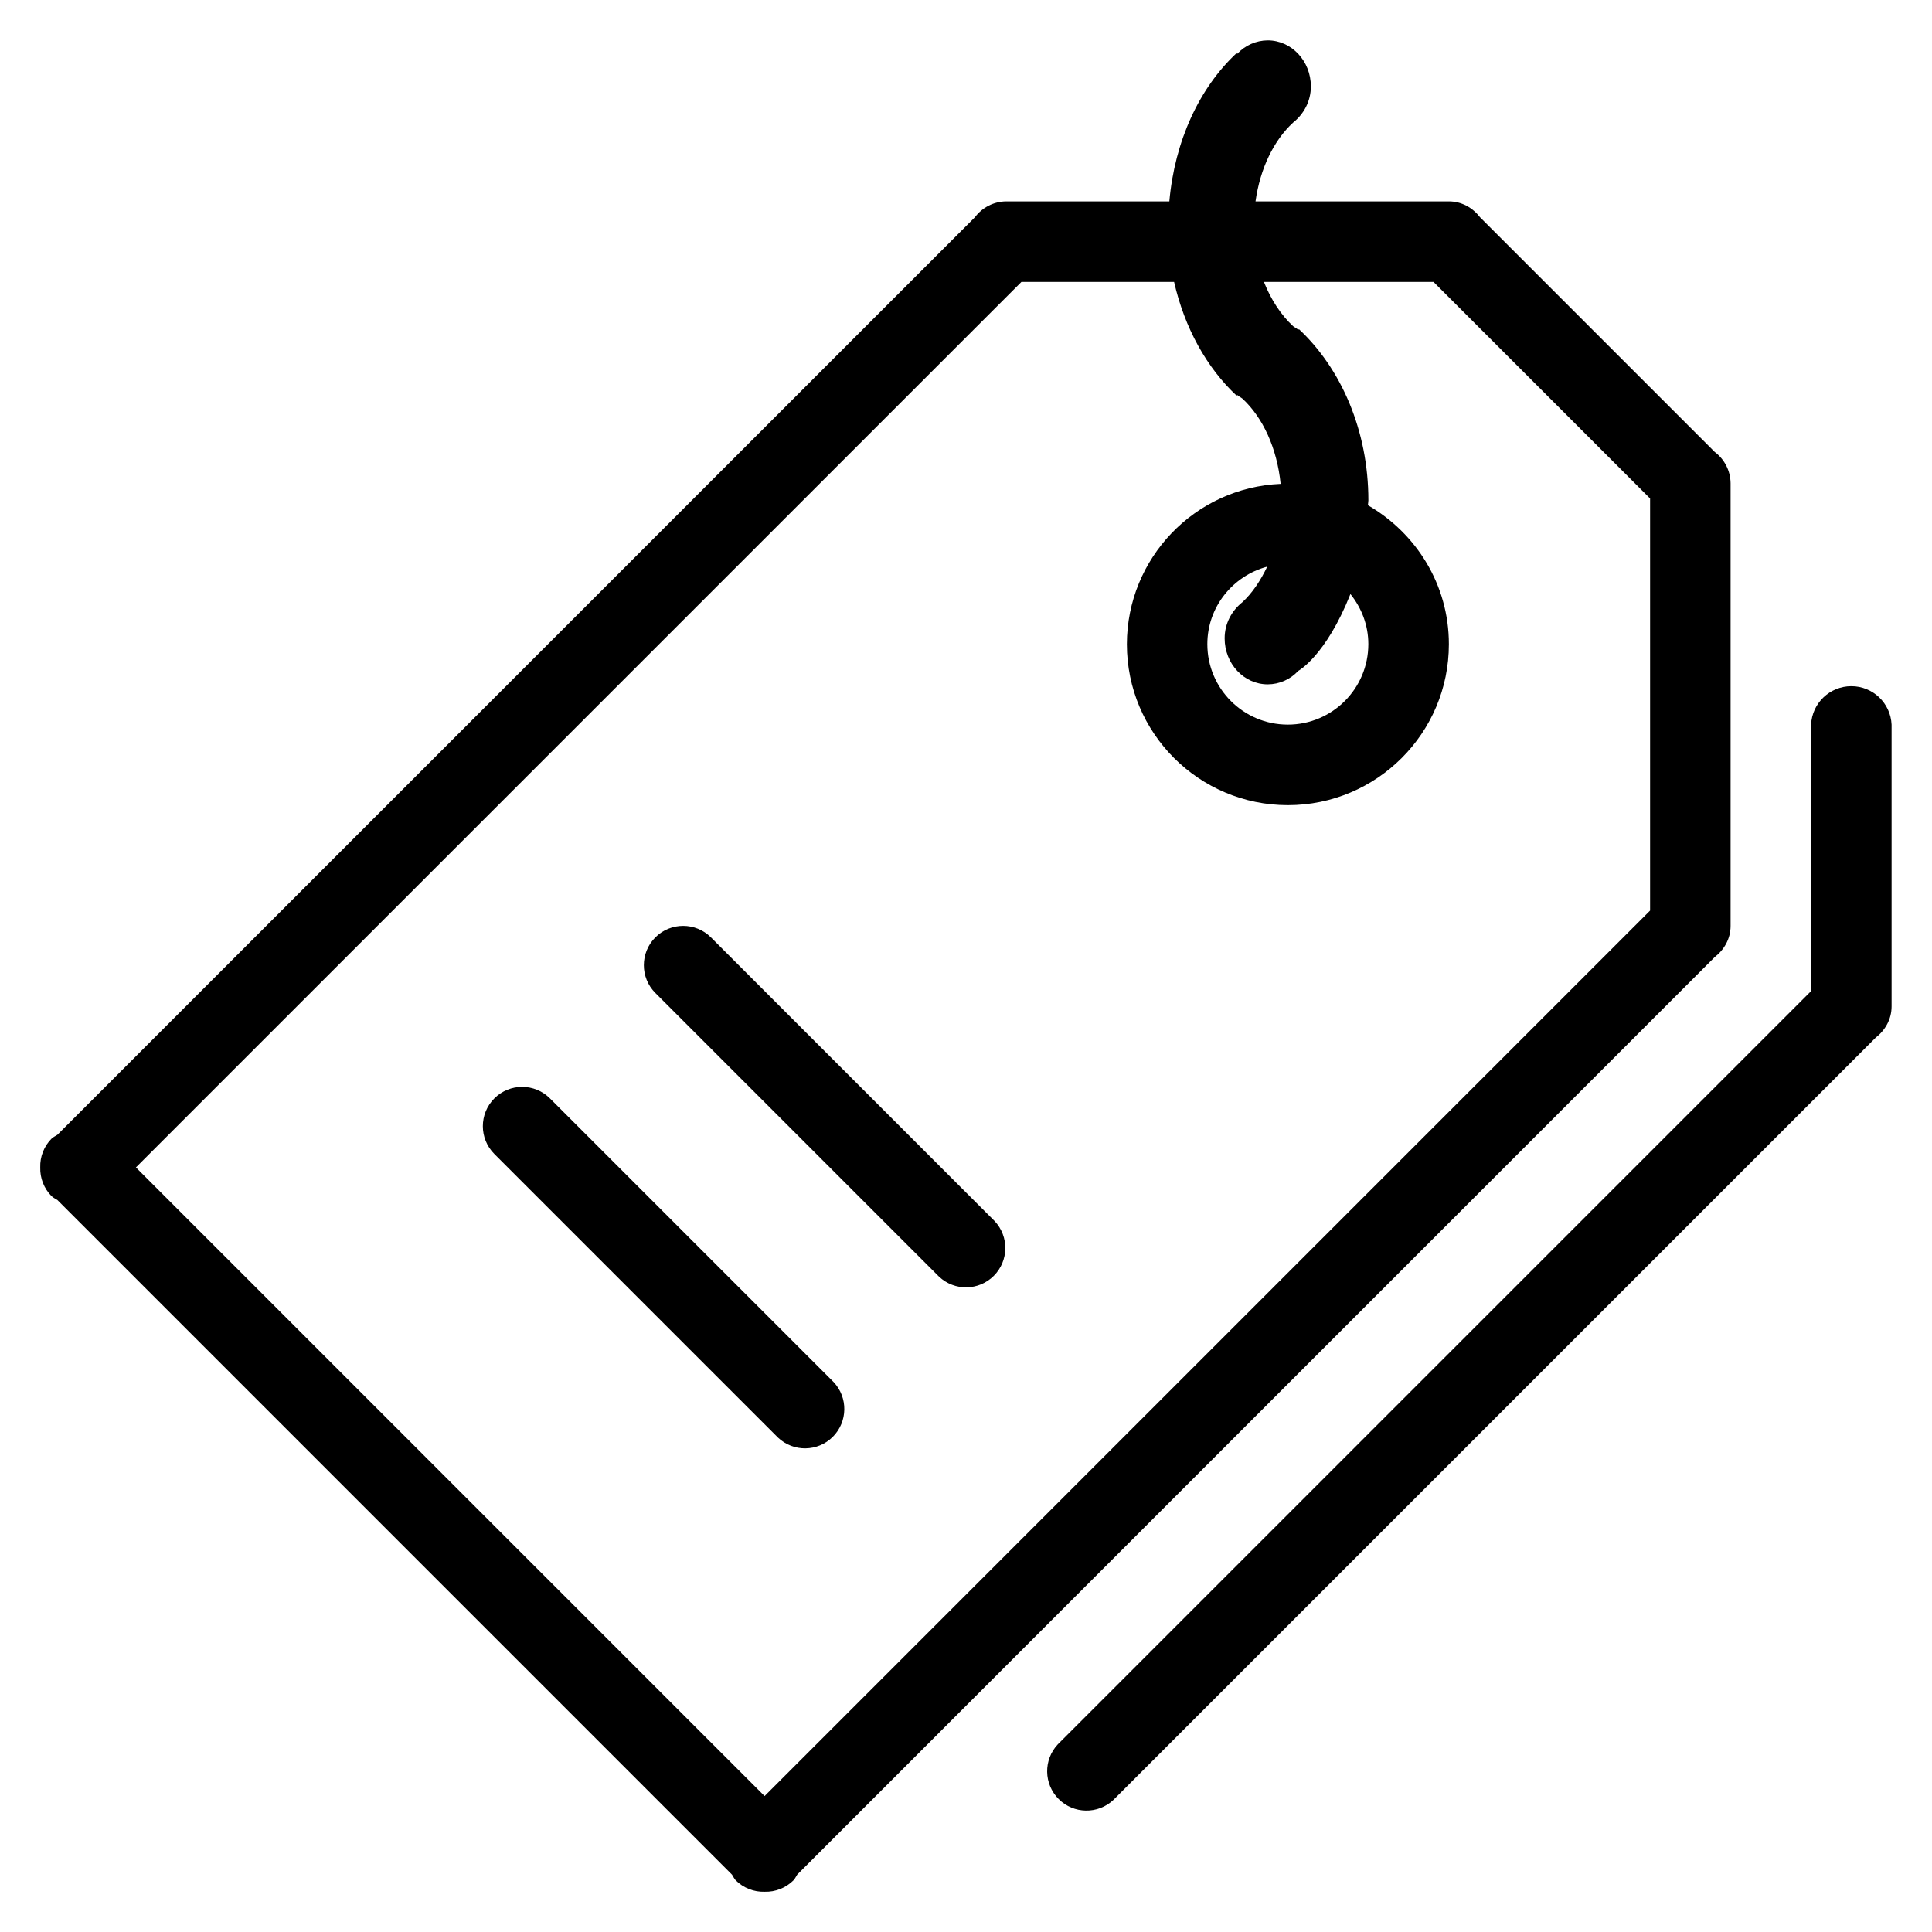
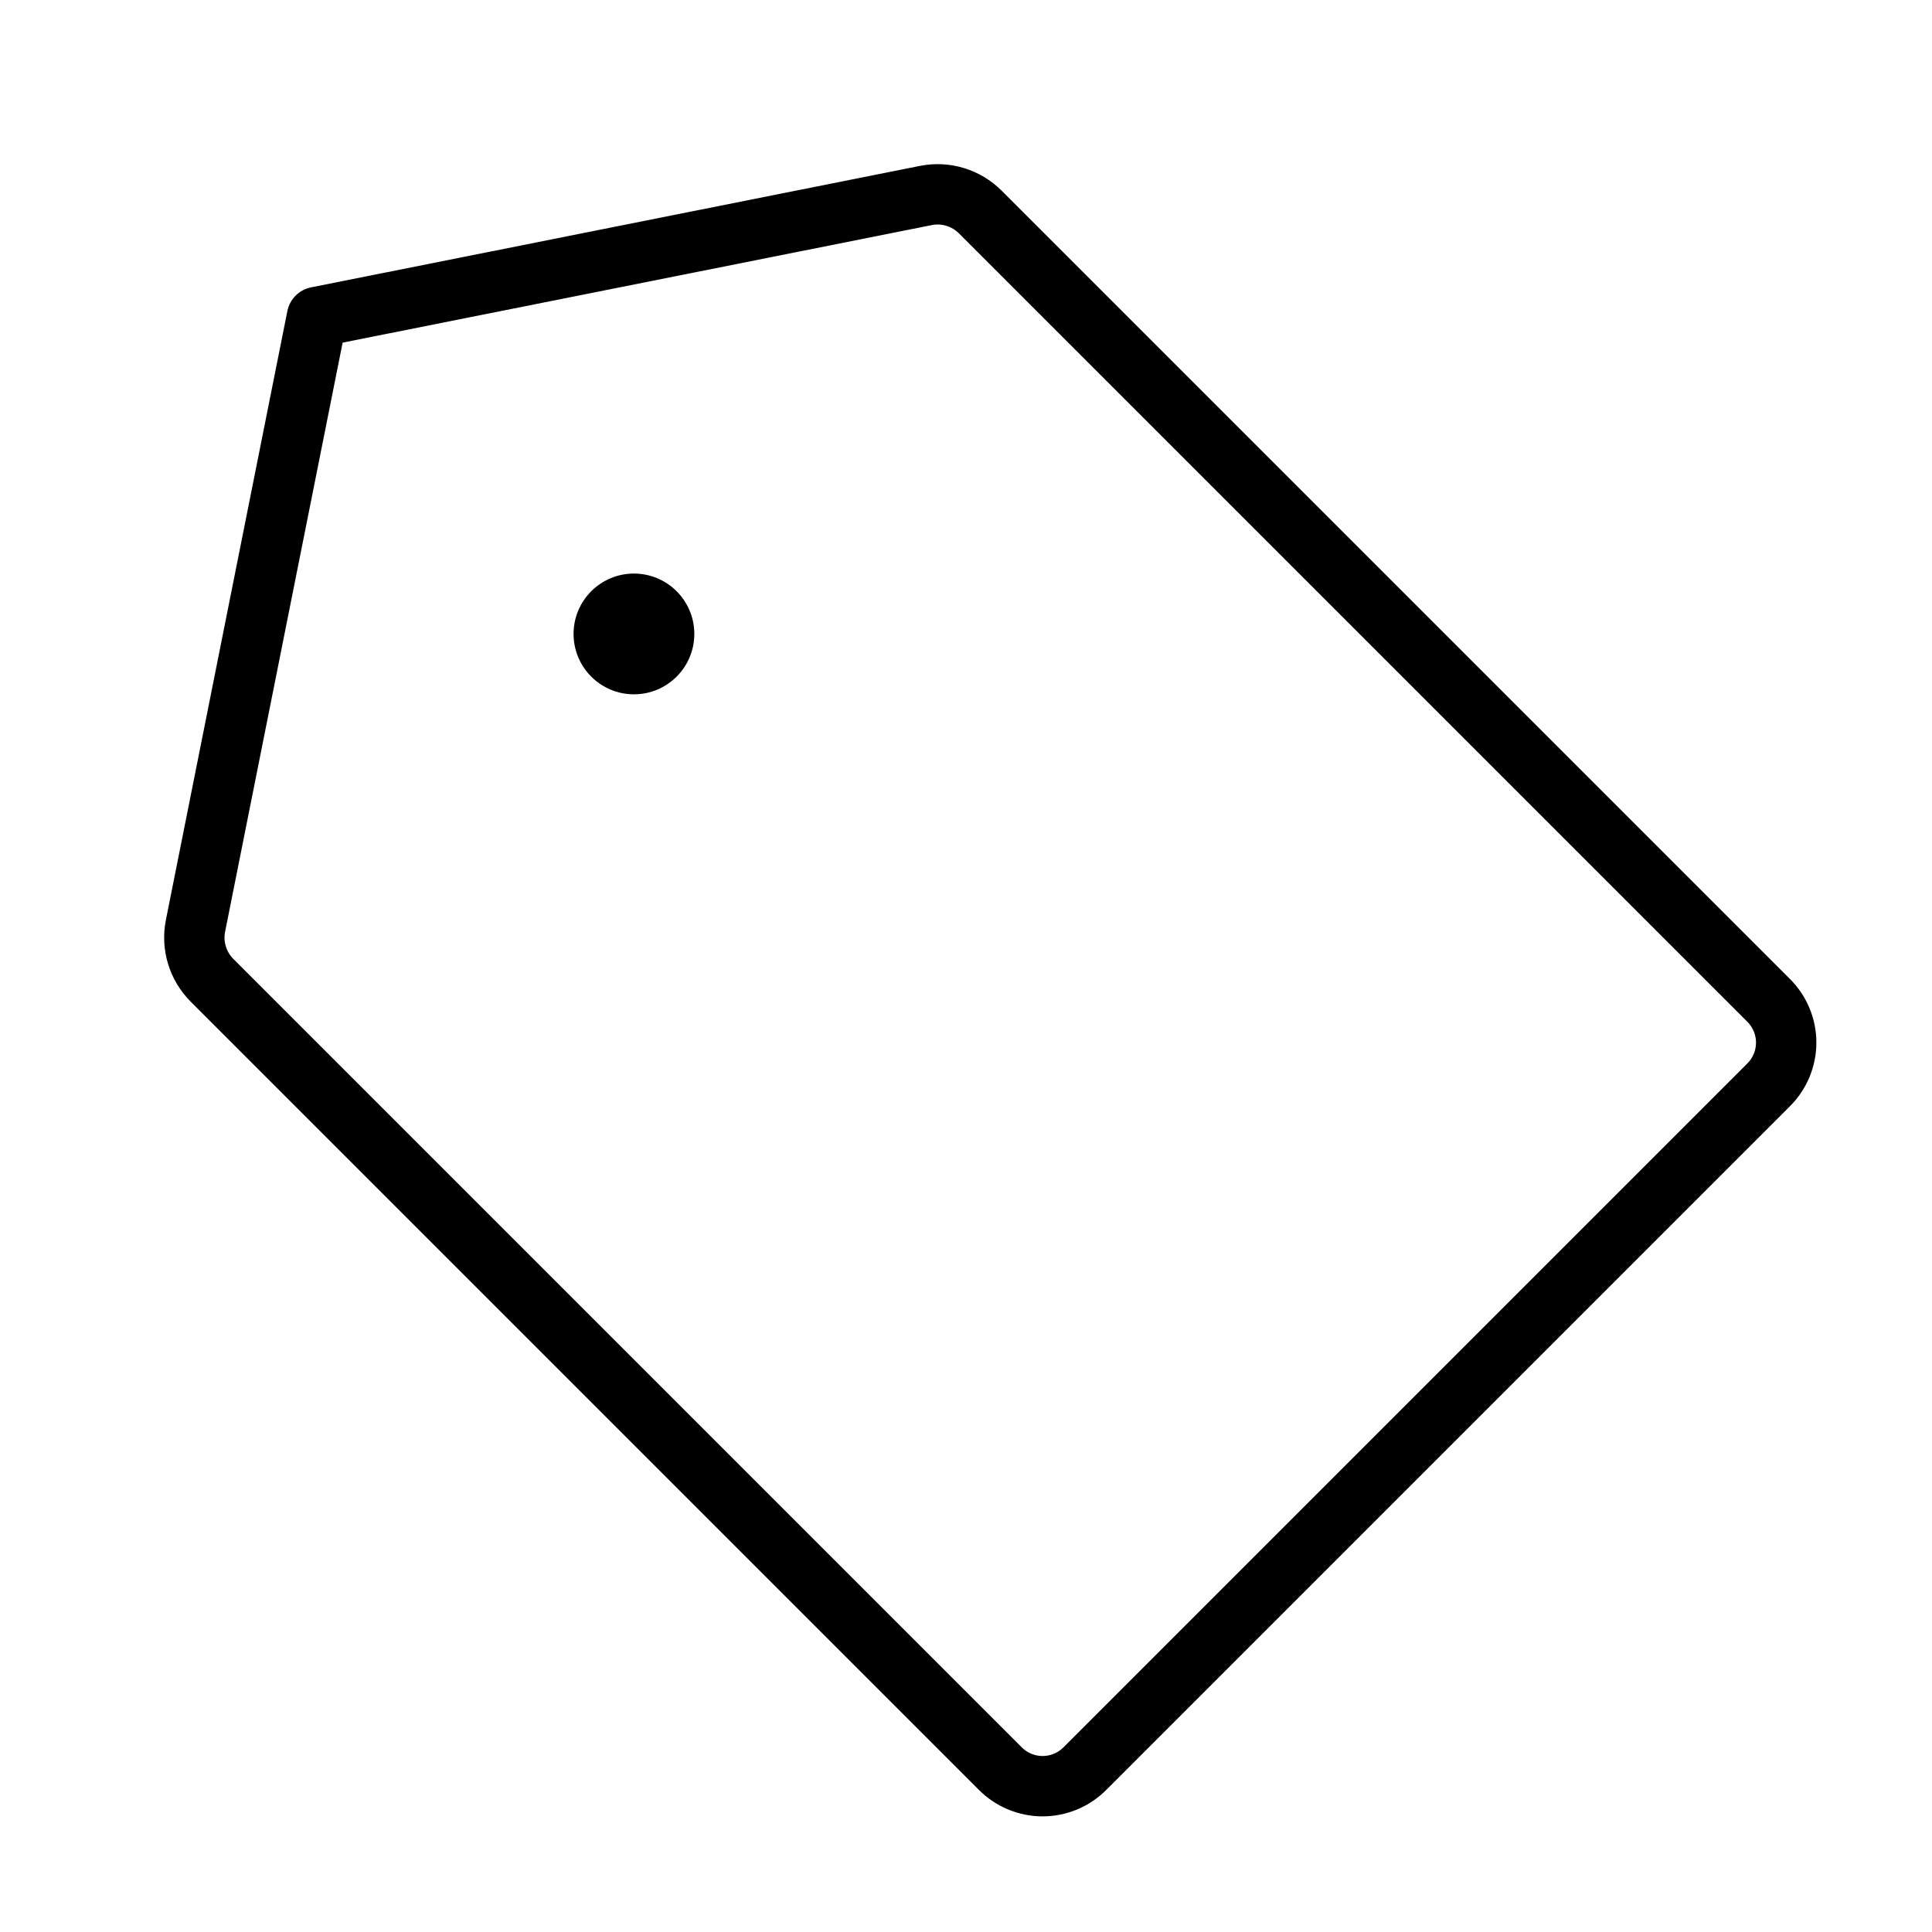
- <svg xmlns="http://www.w3.org/2000/svg" viewBox="0 0 48 48" xml:space="preserve">
-   <path clip-rule="evenodd" d="M46.996 24.983v.021c0 .32-.16.593-.395.776L27.662 44.719a.977.977 0 0 1-1.381-1.381l18.715-18.715v-6.619a1.001 1.001 0 0 1 2 0v6.979zm-27.19 21.592c-.032.048-.053.102-.095.144a.975.975 0 0 1-.715.281.975.975 0 0 1-.715-.281c-.042-.042-.062-.096-.095-.144L1.425 29.813c-.048-.032-.101-.053-.144-.095A.972.972 0 0 1 1 29.004a.97.97 0 0 1 .281-.715c.043-.042.096-.062.144-.095L24.221 5.398a.982.982 0 0 1 .775-.395h4.056c.133-1.502.746-2.82 1.67-3.683l.016.018a1.04 1.04 0 0 1 .758-.335c.592 0 1.072.512 1.072 1.143 0 .375-.18.691-.441.899-.479.442-.82 1.139-.934 1.958h4.803c.32 0 .594.16.775.395l5.83 5.83a.984.984 0 0 1 .395.776v11c0 .32-.16.593-.395.775L19.806 46.575zm21.19-34.19-5.381-5.381h-4.213c.176.444.424.822.725 1.1.041.033.092.053.127.092l.018-.018c1.041.973 1.725 2.508 1.725 4.254 0 .042-.01.079-.012.12 1.197.691 2.012 1.97 2.012 3.452a4 4 0 0 1-8 0 3.991 3.991 0 0 1 3.82-3.982c-.09-.888-.441-1.648-.949-2.118-.041-.033-.092-.053-.129-.092l-.016.018c-.744-.695-1.293-1.685-1.553-2.826h-3.793l-22 22 15.619 15.619 22-22V12.385zm-10.129 2.576c.248-.229.451-.537.617-.883-.855.228-1.488 1-1.488 1.925a2 2 0 0 0 4 0c0-.473-.17-.901-.445-1.244-.615 1.545-1.297 1.909-1.297 1.909a1.032 1.032 0 0 1-.758.334c-.592 0-1.07-.512-1.07-1.143 0-.373.179-.689.441-.898zM12.282 27.289a.977.977 0 0 1 1.381 0l7.049 7.049a.977.977 0 0 1-1.381 1.381l-7.049-7.049a.977.977 0 0 1 0-1.381zm4-4a.977.977 0 0 1 1.381 0l7.049 7.049a.977.977 0 0 1-1.381 1.381l-7.049-7.049a.977.977 0 0 1 0-1.381z" fill-rule="evenodd" />
+ <svg xmlns="http://www.w3.org/2000/svg" viewBox="0 0 256 256">
+   <rect fill="none" height="256" width="256" />
+   <path d="M122.7,25.9,42,42,25.9,122.7a8,8,0,0,0,2.2,7.2L132.5,234.3a7.9,7.9,0,0,0,11.3,0l90.5-90.5a7.9,7.9,0,0,0,0-11.3L129.9,28.1A8,8,0,0,0,122.7,25.9Z" fill="none" stroke="#000" stroke-linecap="round" stroke-linejoin="round" stroke-width="8" />
+   <circle cx="84" cy="84" r="8" />
</svg>
